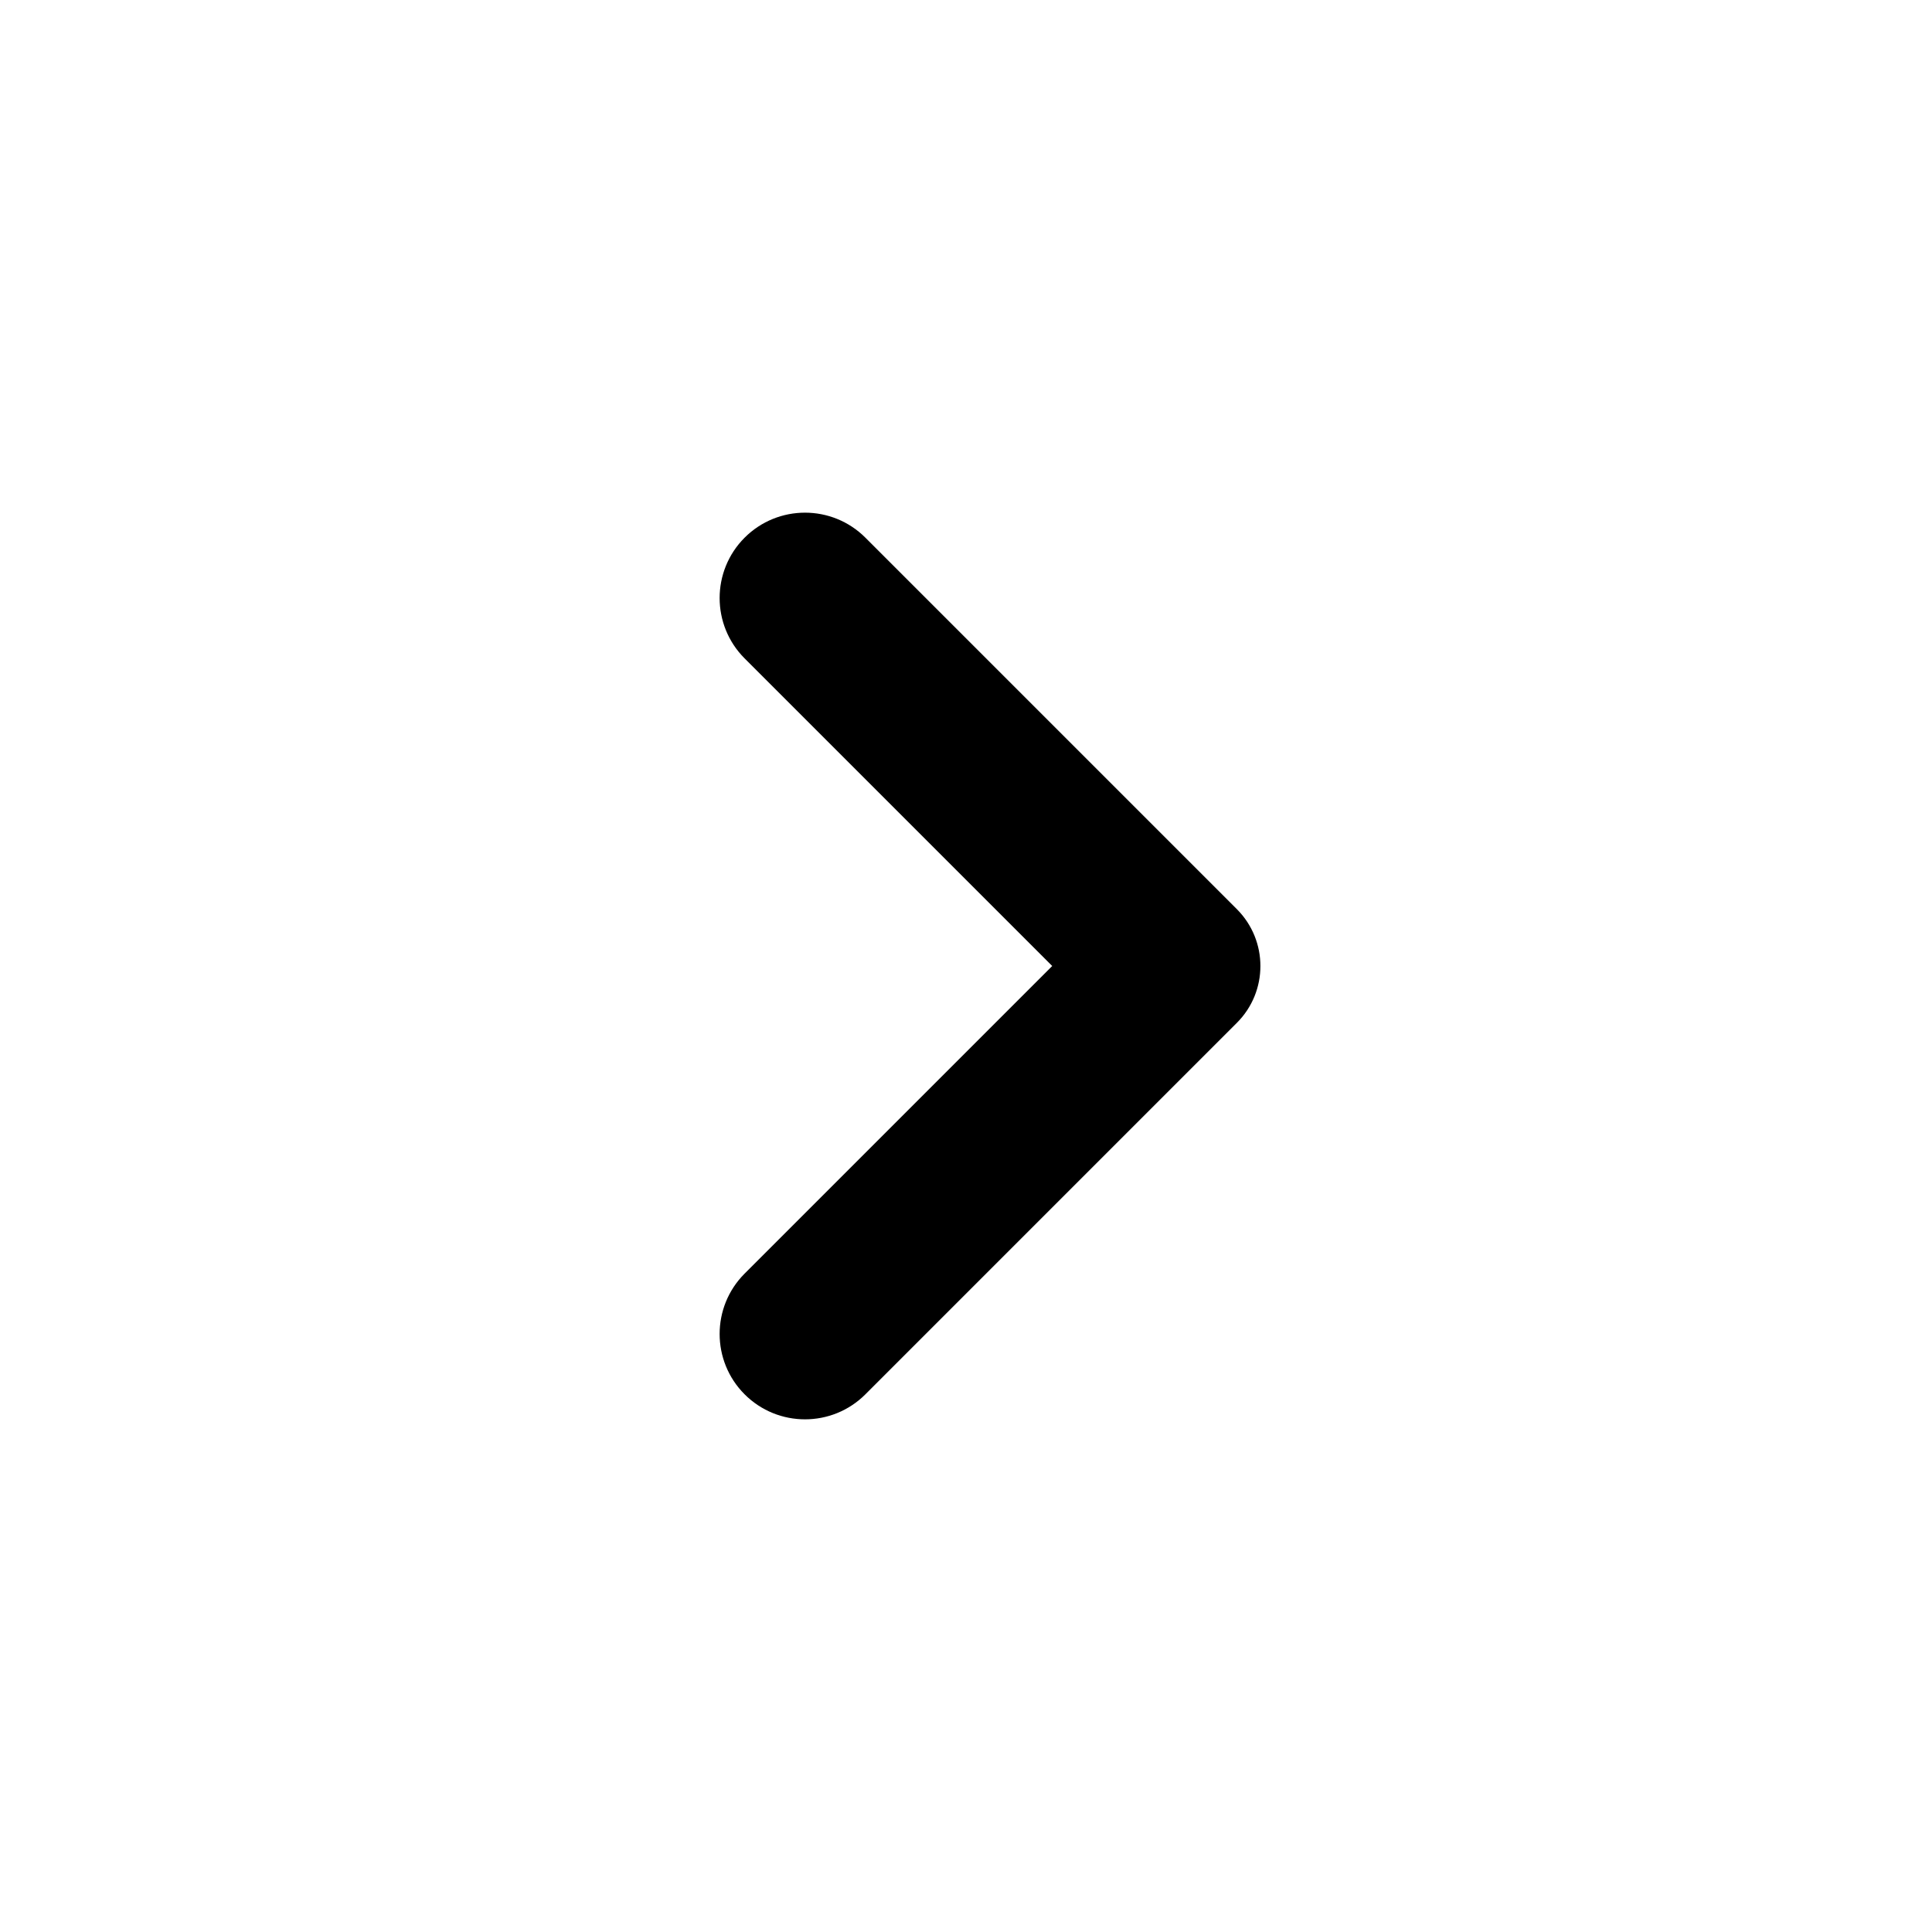
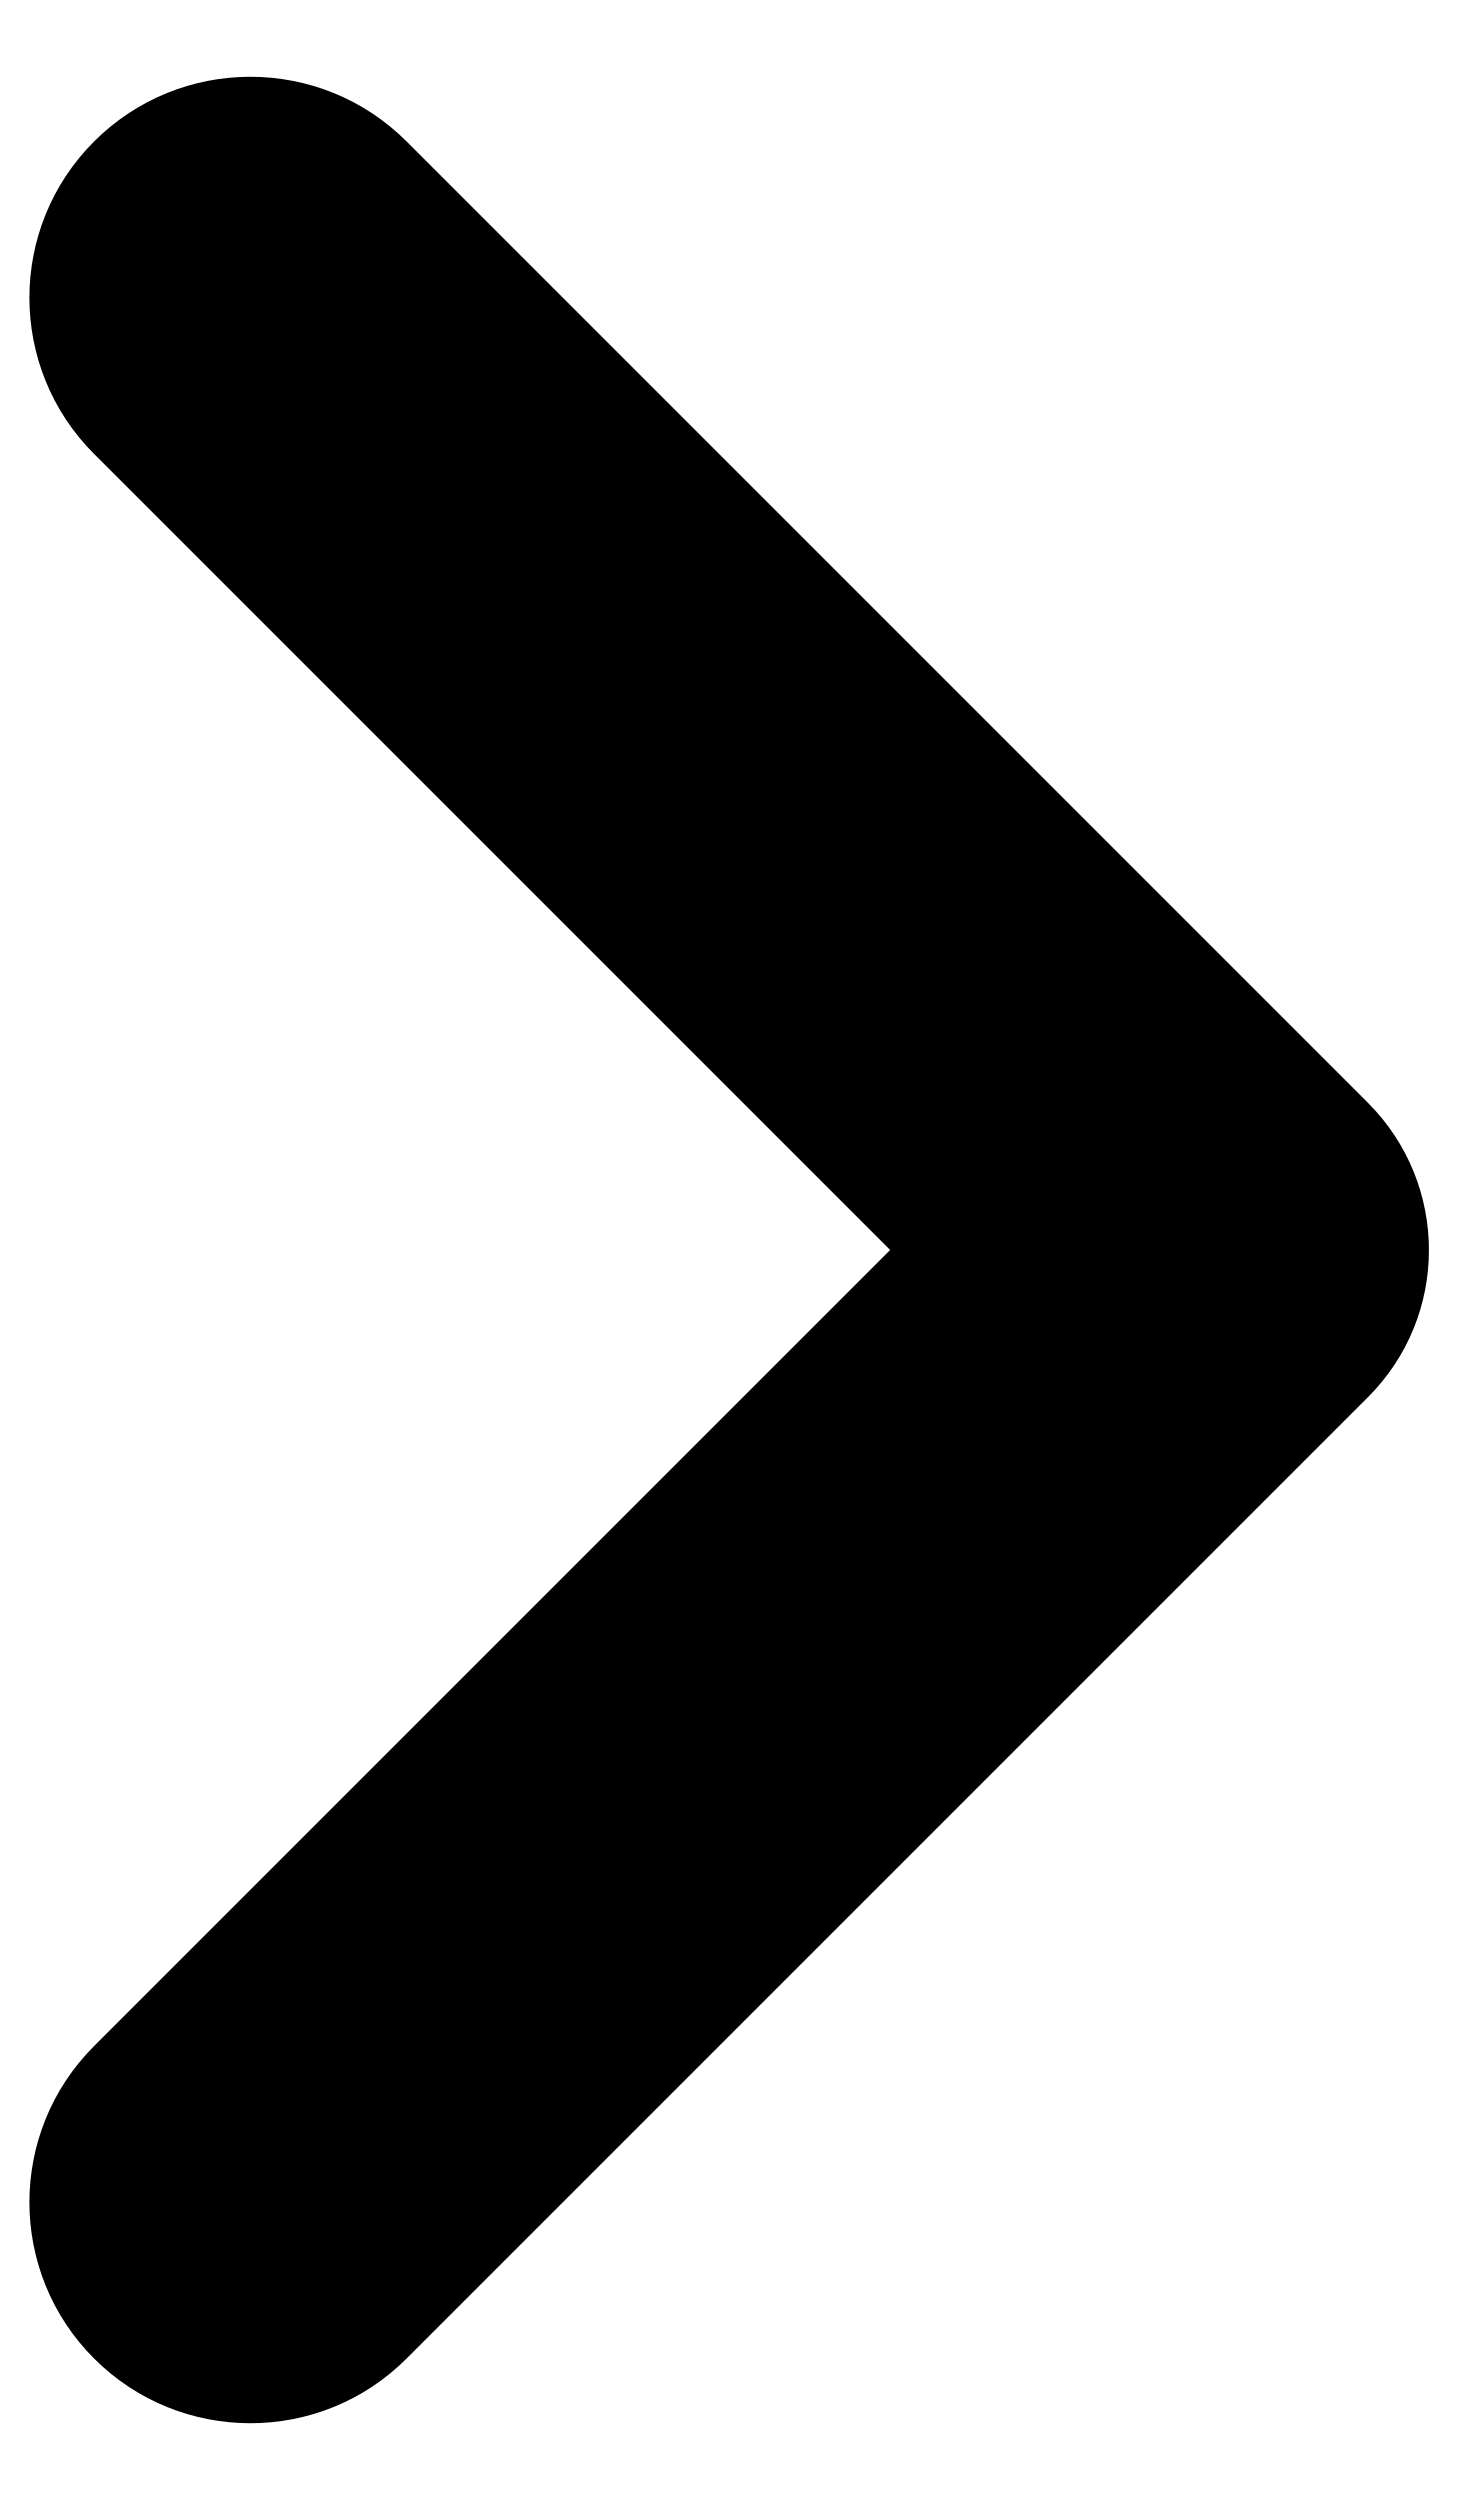
- <svg xmlns="http://www.w3.org/2000/svg" viewBox="0 0 24 24">
-   <path d="M13.071,12L9.25,8.179c-0.414-0.414-0.414-1.086,0-1.5l0,0c0.414-0.414,1.086-0.414,1.5,0l4.614,4.614 c0.391,0.391,0.391,1.024,0,1.414l-4.614,4.614c-0.414,0.414-1.086,0.414-1.5,0h0c-0.414-0.414-0.414-1.086,0-1.5L13.071,12z" />
+ <svg xmlns="http://www.w3.org/2000/svg" width="100%" height="100%" viewBox="0 0 7 12" version="1.1" xml:space="preserve" style="fill-rule:evenodd;clip-rule:evenodd;stroke-linejoin:round;stroke-miterlimit:2;">
+   <g transform="matrix(1,0,0,1,-8.79837,-6)">
+     <path d="M13.071,12L9.25,8.179C8.836,7.765 8.836,7.093 9.25,6.679C9.664,6.265 10.336,6.265 10.75,6.679L15.364,11.293C15.755,11.684 15.755,12.317 15.364,12.707L10.75,17.321C10.336,17.735 9.664,17.735 9.25,17.321C8.836,16.907 8.836,16.235 9.25,15.821L13.071,12Z" style="fill-rule:nonzero;" />
+   </g>
</svg>
